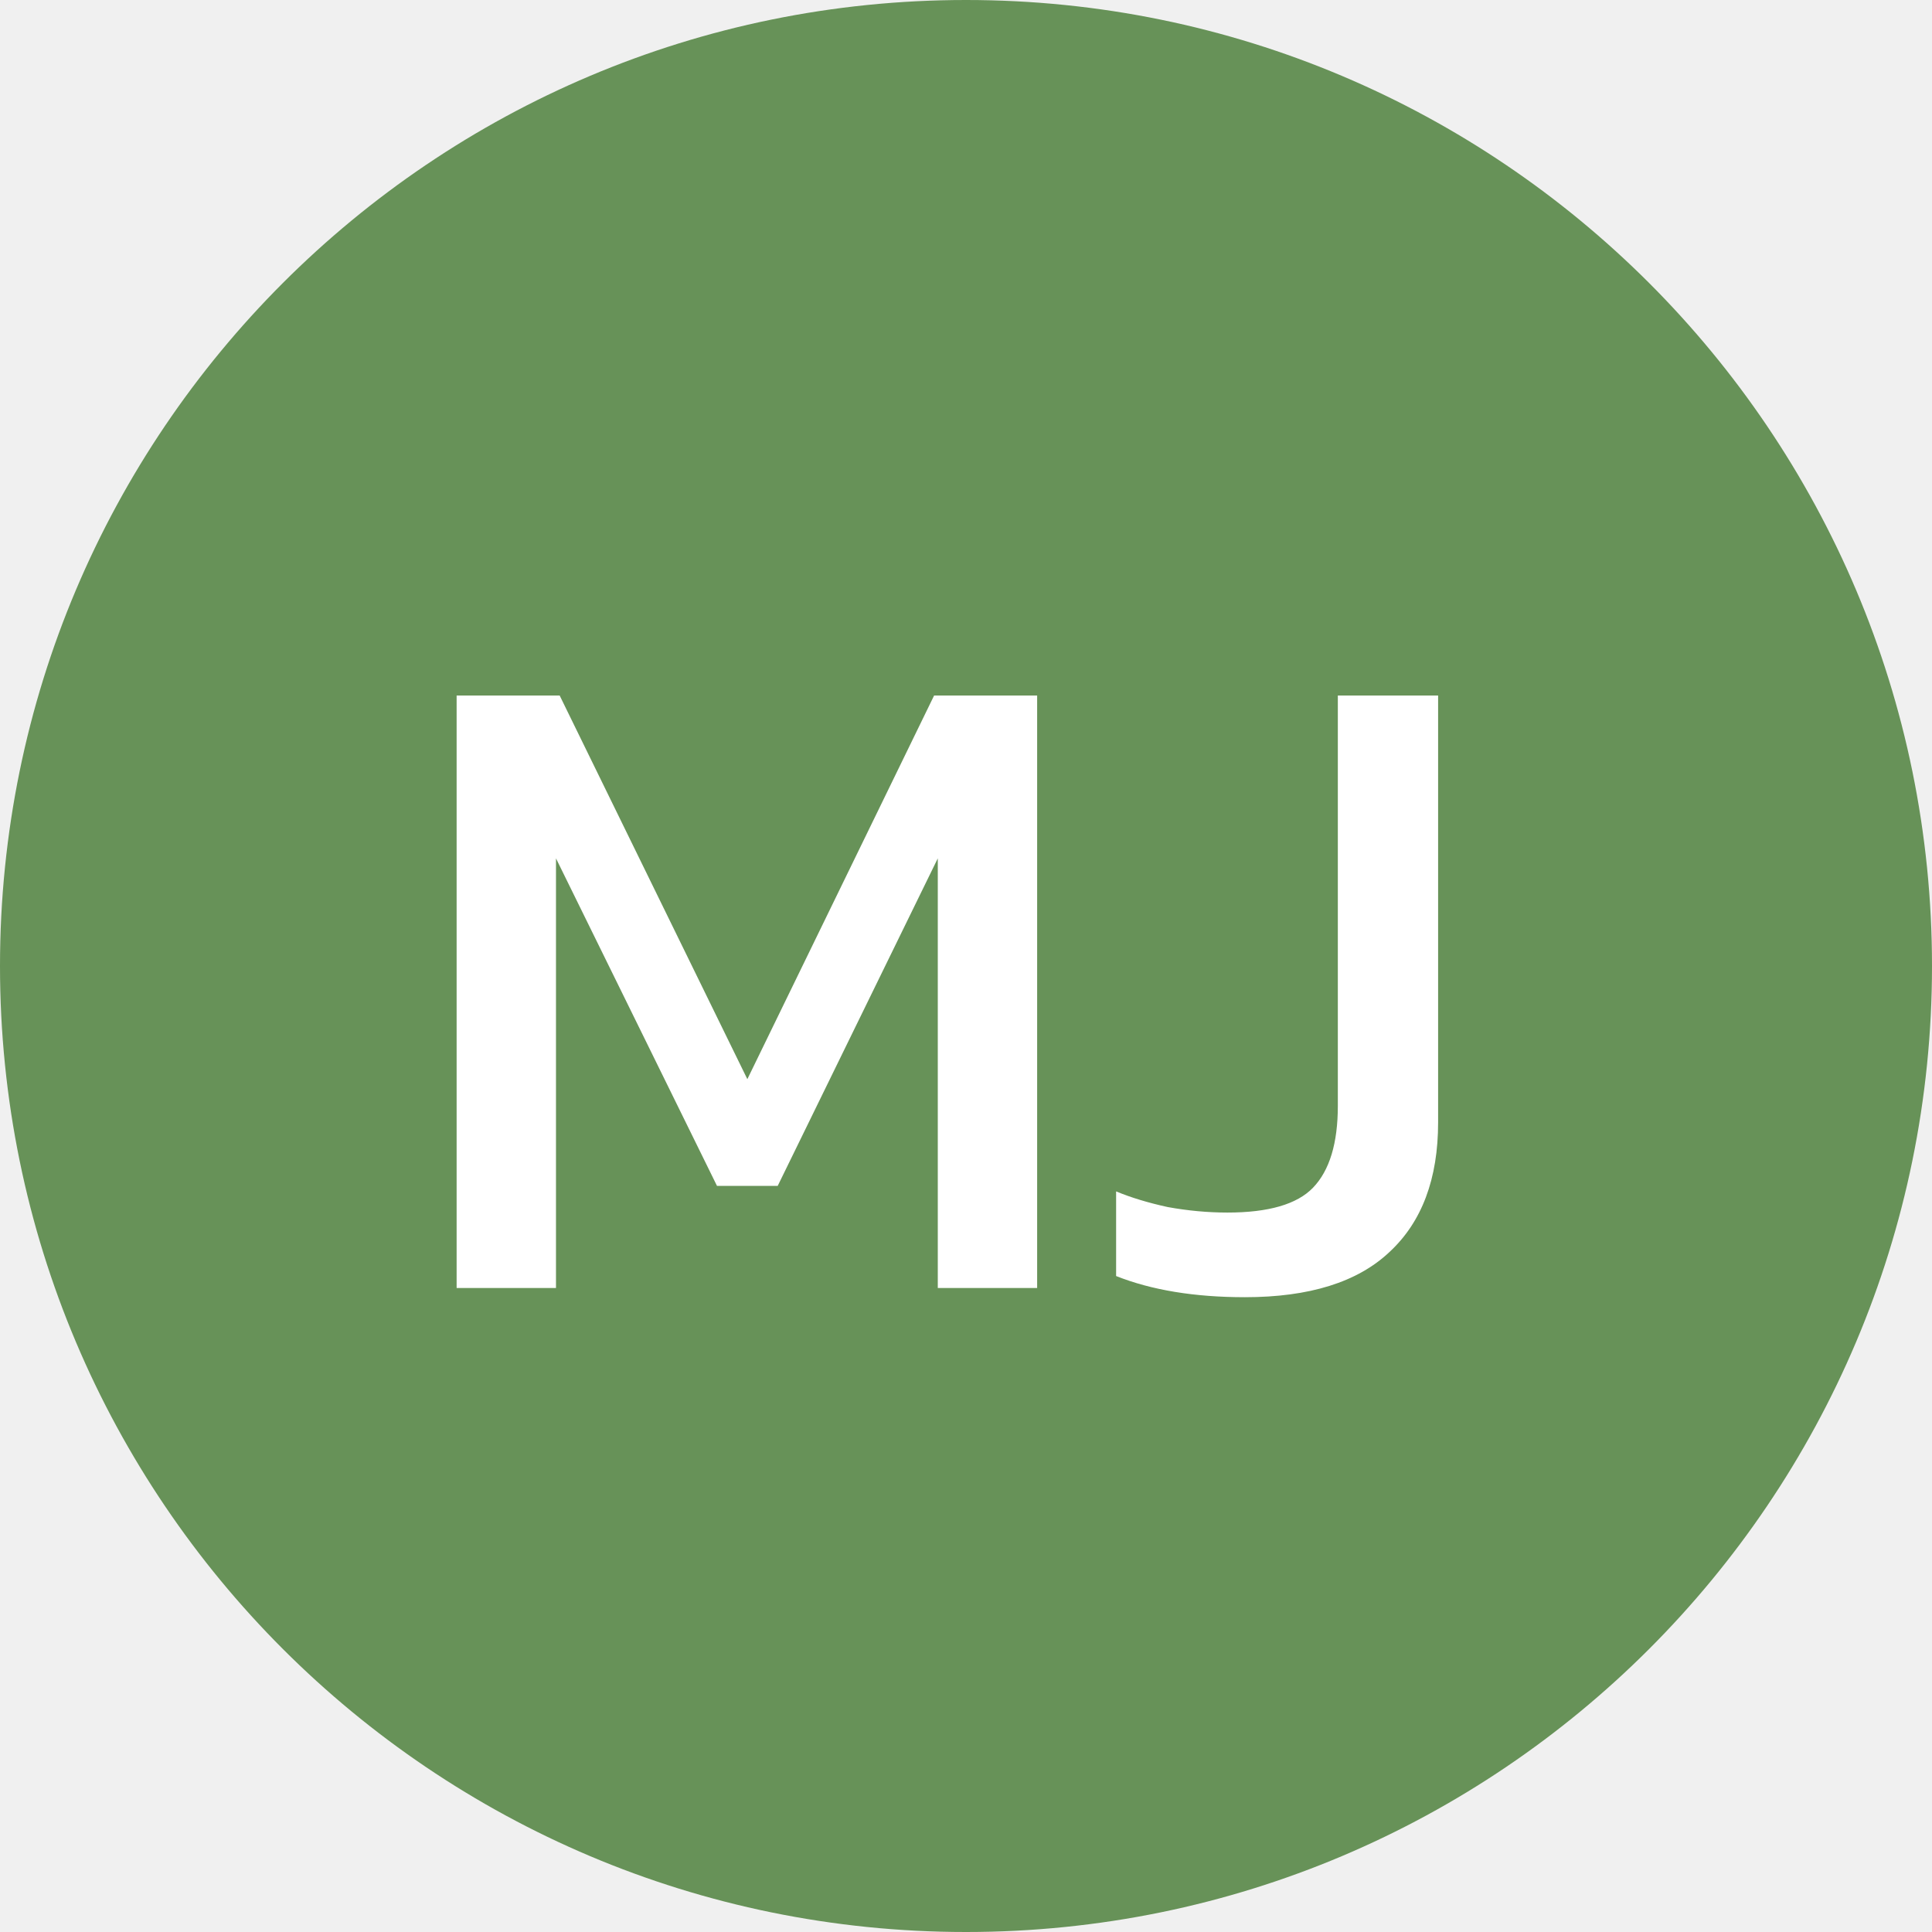
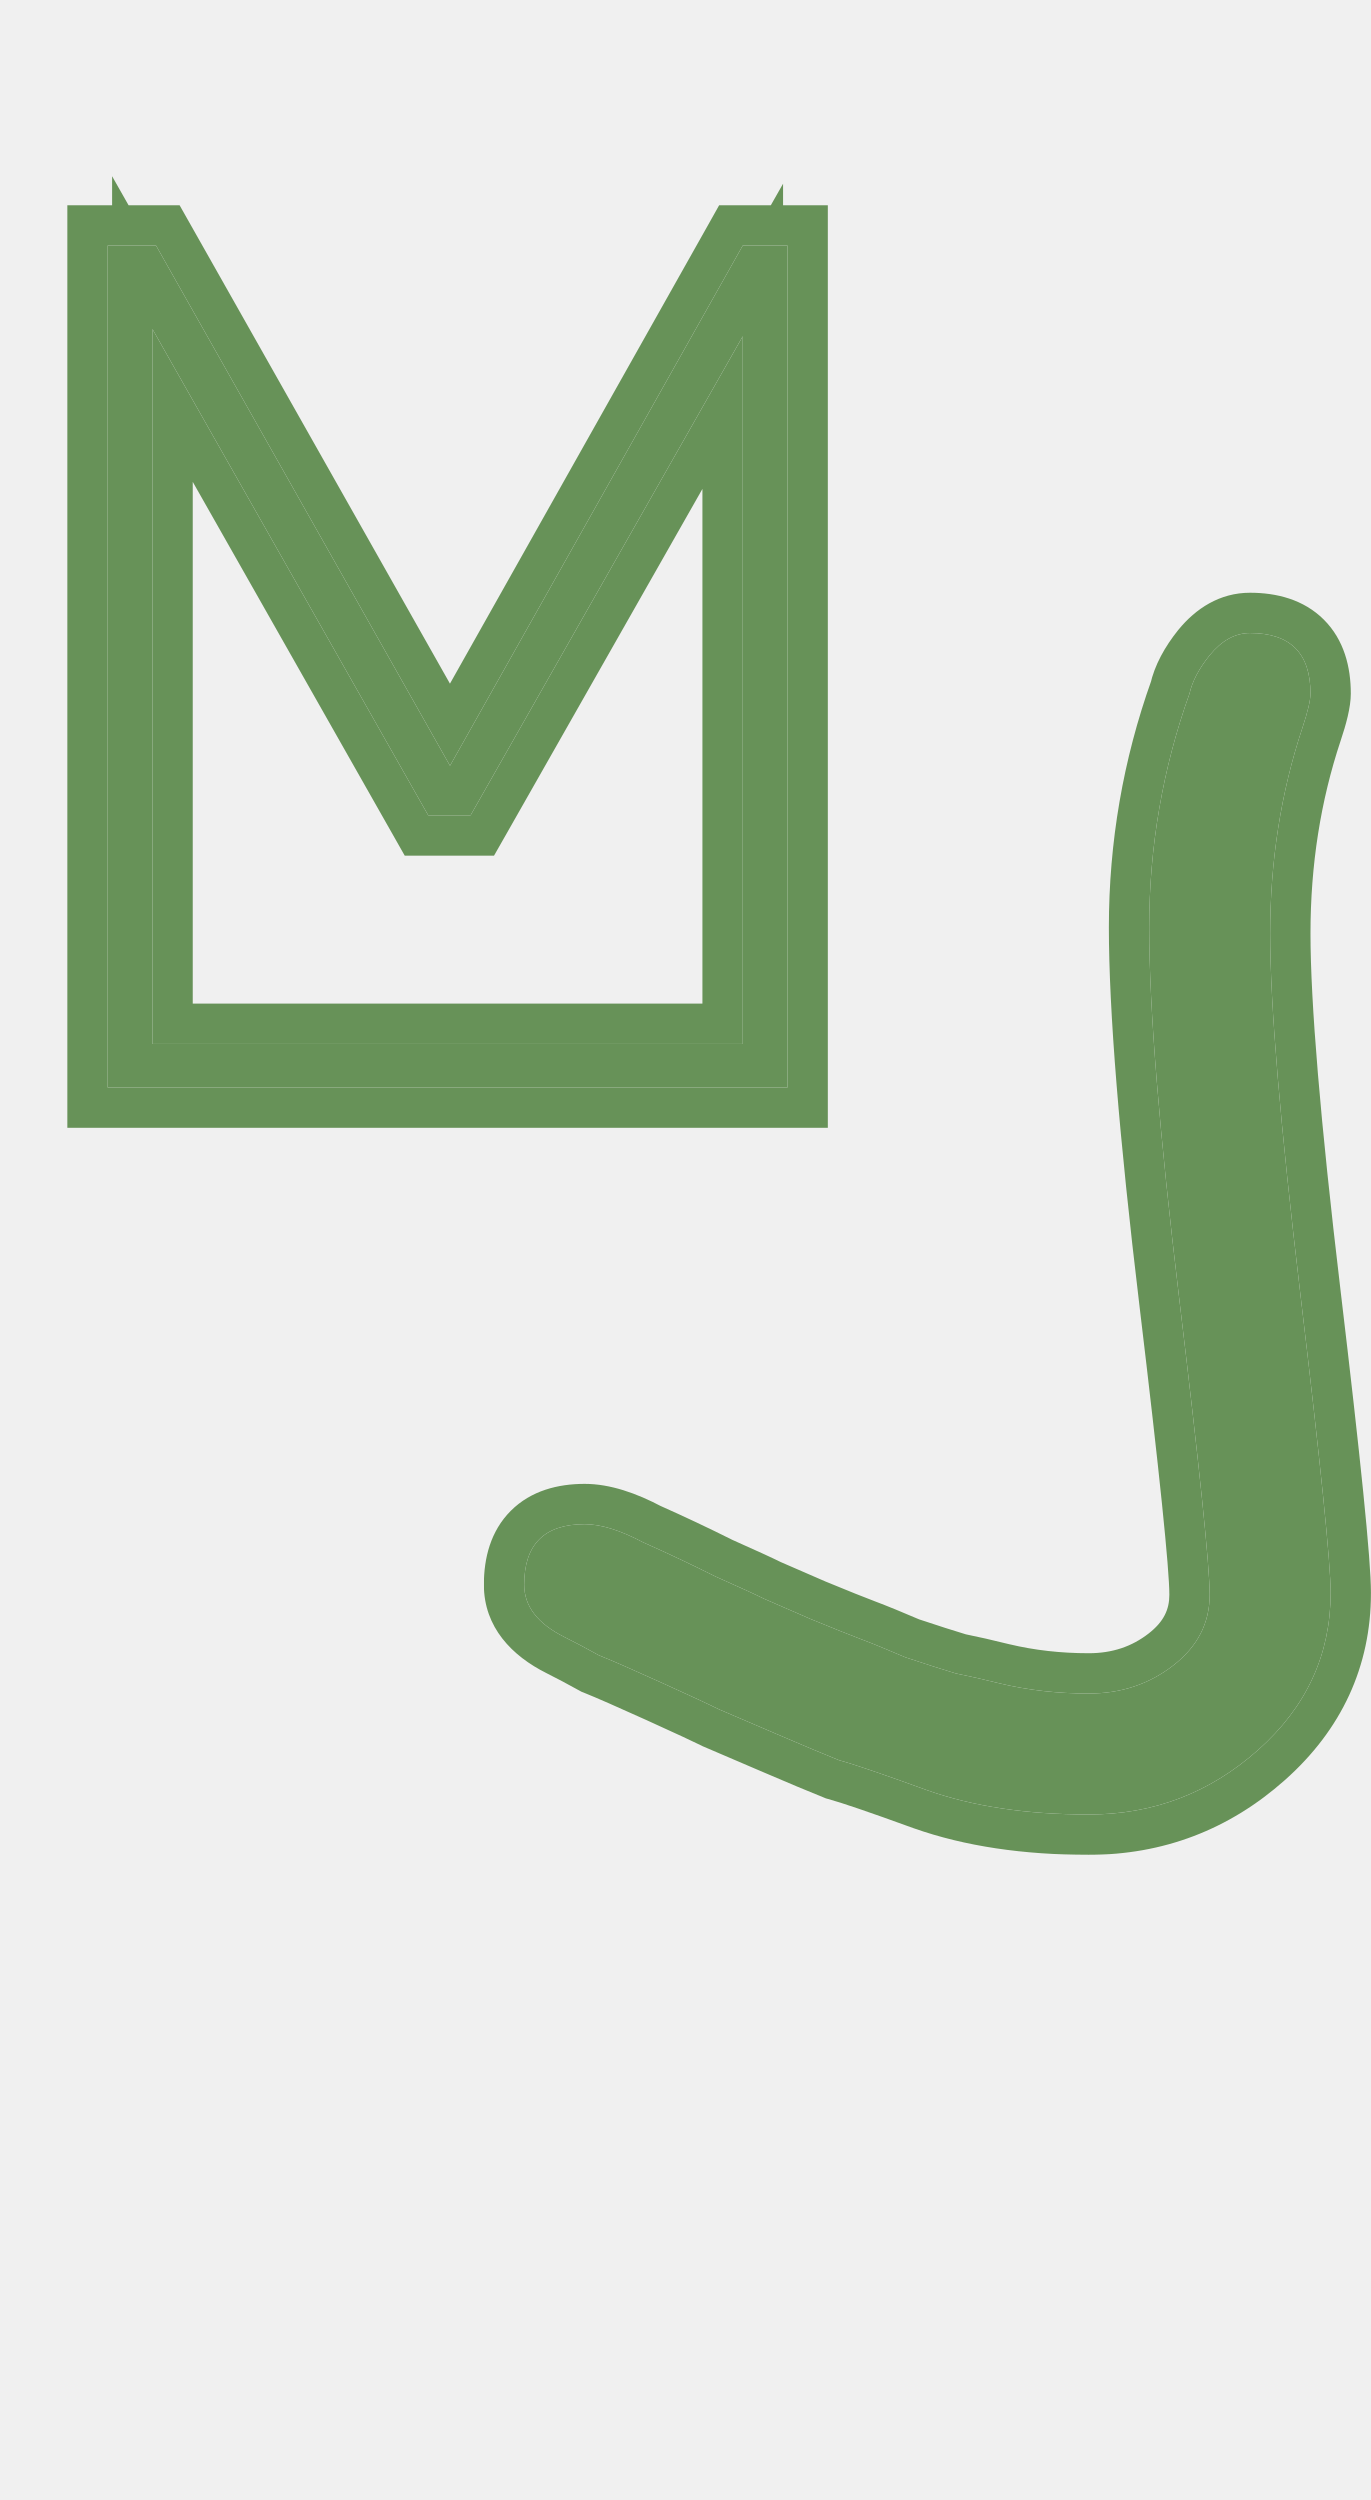
- <svg xmlns="http://www.w3.org/2000/svg" width="63" height="63" viewBox="0 0 63 63" fill="none">
-   <circle cx="31.5" cy="31.5" r="31.5" fill="#679258" />
-   <path d="M14.89 42V22.68H18.25L24.37 35.19L30.46 22.68H33.82V42H30.58V27.99L25.36 38.67H23.38L18.13 27.99V42H14.89ZM40.595 42.3C38.955 42.3 37.555 42.07 36.395 41.61V38.85C36.875 39.05 37.435 39.22 38.075 39.36C38.735 39.48 39.385 39.54 40.025 39.54C41.365 39.54 42.295 39.27 42.815 38.73C43.355 38.17 43.625 37.28 43.625 36.06V22.68H46.895V36.6C46.895 38.44 46.365 39.85 45.305 40.83C44.265 41.81 42.695 42.3 40.595 42.3Z" fill="white" />
+ <svg xmlns="http://www.w3.org/2000/svg" width="34" height="62" viewBox="0 0 34 62" fill="none">
+   <mask id="path-1-outside-1_51_4" maskUnits="userSpaceOnUse" x="1" y="4" width="20" height="24" fill="black">
+     <rect fill="white" x="1" y="4" width="20" height="24" />
+     <path d="M2.67 6.09H3.87L11.16 18.99L18.42 6.09H19.53V26.97H2.67V6.09ZM3.78 25.89H18.42V8.34L11.67 20.22H10.62L3.78 8.16V25.89Z" />
+   </mask>
+   <path d="M2.67 6.09H3.87L11.16 18.99L18.42 6.09H19.53V26.97H2.67V6.09ZM3.78 25.89H18.42V8.34L11.67 20.22H10.62L3.78 8.16V25.89Z" fill="#679258" />
+   <path d="M2.67 6.09V5.09H1.67V6.09H2.67ZM3.87 6.09L4.741 5.598L4.454 5.09H3.87V6.09ZM11.16 18.99L10.289 19.482L11.162 21.026L12.031 19.48L11.16 18.99ZM18.42 6.09V5.09H17.835L17.549 5.6L18.42 6.09ZM19.53 6.09H20.53V5.09H19.53V6.09ZM19.53 26.97V27.97H20.53V26.97H19.53ZM2.67 26.97H1.67V27.97H2.67V26.97ZM3.78 25.89H2.78V26.89H3.78V25.89ZM18.42 25.89V26.89H19.42V25.89H18.42ZM18.42 8.34H19.42V4.556L17.55 7.846L18.42 8.34ZM11.67 20.22V21.22H12.252L12.54 20.714L11.67 20.22ZM10.62 20.22L9.75 20.713L10.037 21.22H10.62V20.22ZM3.78 8.16L4.65 7.667L2.78 4.37V8.16H3.78ZM2.67 6.09V7.09H3.87V6.09V5.09H2.67V6.09ZM3.87 6.09L2.999 6.582L10.289 19.482L11.16 18.99L12.031 18.498L4.741 5.598L3.87 6.09ZM11.16 18.99L12.031 19.48L19.291 6.58L18.42 6.09L17.549 5.6L10.289 18.5L11.16 18.99ZM18.42 6.09V7.09H19.53V6.09V5.09H18.42V6.09ZM19.53 6.09H18.53V26.97H19.53H20.53V6.09H19.53ZM19.53 26.97V25.97H2.67V26.97V27.97H19.53V26.97ZM2.67 26.97H3.67V6.09H2.67H1.67V26.97H2.67ZM3.78 25.89V26.89H18.42V25.89V24.89H3.78V25.89ZM18.42 25.89H19.42V8.34H18.42H17.42V25.89H18.42ZM18.42 8.34L17.55 7.846L10.8 19.726L11.67 20.22L12.54 20.714L19.29 8.834L18.42 8.34ZM11.67 20.22V19.22H10.62V20.22V21.22H11.67V20.22ZM10.62 20.22L11.49 19.727L4.65 7.667L3.78 8.16L2.91 8.653L9.75 20.713L10.62 20.22ZM3.78 8.16H2.78V25.89H3.78H4.78V8.16H3.78Z" fill="#679258" mask="url(#path-1-outside-1_51_4)" />
+   <mask id="path-3-outside-2_51_4" maskUnits="userSpaceOnUse" x="12" y="14" width="22" height="32" fill="black">
+     <rect fill="white" x="12" y="14" width="22" height="32" />
+     <path d="M13 39.3C13 38.3 13.5 37.8 14.5 37.8C14.9 37.8 15.383 37.95 15.95 38.25C16.55 38.517 17.15 38.8 17.75 39.1C18.35 39.367 18.75 39.55 18.95 39.65C19.183 39.75 19.567 39.917 20.1 40.15C20.667 40.383 21.083 40.55 21.35 40.65C21.617 40.75 21.983 40.9 22.45 41.1C22.95 41.267 23.367 41.4 23.7 41.5C24.033 41.567 24.4 41.65 24.8 41.75C25.5 41.917 26.233 42 27 42C27.8 42 28.5 41.767 29.1 41.3C29.7 40.833 30 40.25 30 39.55C30 38.85 29.75 36.417 29.25 32.25C28.75 28.083 28.5 25 28.5 23C28.5 21 28.833 19.067 29.5 17.2C29.567 16.9 29.733 16.583 30 16.25C30.3 15.883 30.633 15.7 31 15.7C32 15.7 32.5 16.2 32.5 17.2C32.5 17.367 32.433 17.65 32.3 18.05C31.767 19.65 31.5 21.35 31.5 23.15C31.5 24.917 31.75 27.9 32.25 32.1C32.75 36.3 33 38.767 33 39.5C33 41.033 32.4 42.333 31.2 43.4C30 44.467 28.6 45 27 45C25.467 45 24.133 44.8 23 44.4C21.9 44 21.167 43.75 20.8 43.65C20.467 43.517 19.95 43.3 19.25 43C18.55 42.7 18.083 42.5 17.85 42.4C17.65 42.3 17.183 42.083 16.45 41.75C15.717 41.417 15.183 41.183 14.85 41.05C14.55 40.883 14.267 40.733 14 40.6C13.333 40.267 13 39.833 13 39.3Z" />
+   </mask>
+   <path d="M13 39.3C13 38.3 13.5 37.8 14.5 37.8C14.9 37.8 15.383 37.95 15.95 38.25C16.55 38.517 17.15 38.8 17.75 39.1C18.35 39.367 18.75 39.55 18.95 39.65C19.183 39.75 19.567 39.917 20.1 40.15C20.667 40.383 21.083 40.55 21.35 40.65C21.617 40.75 21.983 40.9 22.45 41.1C22.95 41.267 23.367 41.4 23.7 41.5C24.033 41.567 24.4 41.65 24.8 41.75C25.5 41.917 26.233 42 27 42C27.8 42 28.5 41.767 29.1 41.3C29.7 40.833 30 40.25 30 39.55C30 38.85 29.75 36.417 29.25 32.25C28.75 28.083 28.5 25 28.5 23C28.5 21 28.833 19.067 29.5 17.2C29.567 16.9 29.733 16.583 30 16.25C30.3 15.883 30.633 15.7 31 15.7C32 15.7 32.5 16.2 32.5 17.2C32.5 17.367 32.433 17.65 32.3 18.05C31.767 19.65 31.5 21.35 31.5 23.15C31.5 24.917 31.75 27.9 32.25 32.1C32.75 36.3 33 38.767 33 39.5C33 41.033 32.4 42.333 31.2 43.4C30 44.467 28.6 45 27 45C25.467 45 24.133 44.8 23 44.4C21.9 44 21.167 43.75 20.8 43.65C20.467 43.517 19.95 43.3 19.25 43C18.55 42.7 18.083 42.5 17.85 42.4C17.65 42.3 17.183 42.083 16.45 41.75C15.717 41.417 15.183 41.183 14.85 41.05C14.55 40.883 14.267 40.733 14 40.6C13.333 40.267 13 39.833 13 39.3Z" fill="#679258" />
+   <path d="M15.95 38.25L15.482 39.134L15.512 39.15L15.544 39.164L15.95 38.25ZM17.75 39.1L17.303 39.994L17.323 40.005L17.344 40.014L17.75 39.1ZM18.95 39.65L18.503 40.544L18.529 40.558L18.556 40.569L18.95 39.65ZM20.1 40.15L19.699 41.066L19.709 41.071L19.719 41.075L20.1 40.15ZM21.35 40.65L21.701 39.714L21.701 39.714L21.35 40.65ZM22.45 41.1L22.056 42.019L22.094 42.035L22.134 42.049L22.45 41.1ZM23.7 41.5L23.413 42.458L23.458 42.471L23.504 42.481L23.7 41.5ZM24.8 41.75L24.558 42.72L24.568 42.723L24.8 41.75ZM29.1 41.3L29.714 42.089L29.714 42.089L29.1 41.3ZM29.25 32.25L28.257 32.369L28.257 32.369L29.25 32.25ZM29.5 17.2L30.442 17.536L30.463 17.478L30.476 17.417L29.5 17.2ZM30 16.25L29.226 15.617L29.219 15.625L30 16.25ZM32.3 18.05L33.249 18.366L33.249 18.366L32.3 18.05ZM32.25 32.1L31.257 32.218L31.257 32.218L32.25 32.1ZM31.2 43.4L30.536 42.653L30.536 42.653L31.2 43.4ZM23 44.4L22.658 45.34L22.667 45.343L23 44.4ZM20.8 43.65L20.429 44.578L20.482 44.6L20.537 44.615L20.8 43.65ZM19.25 43L19.644 42.081L19.644 42.081L19.25 43ZM17.85 42.4L17.403 43.294L17.429 43.308L17.456 43.319L17.85 42.4ZM16.45 41.75L16.864 40.84L16.45 41.75ZM14.85 41.05L14.364 41.924L14.42 41.955L14.479 41.978L14.85 41.05ZM14 40.6L14.447 39.706L14.447 39.706L14 40.6ZM13 39.3H14C14 39.13 14.022 39.023 14.042 38.96C14.062 38.902 14.079 38.885 14.082 38.882C14.085 38.879 14.102 38.862 14.16 38.842C14.223 38.822 14.33 38.8 14.5 38.8V37.8V36.8C13.846 36.8 13.172 36.964 12.668 37.468C12.164 37.972 12 38.646 12 39.3H13ZM14.5 37.8V38.8C14.667 38.8 14.982 38.869 15.482 39.134L15.95 38.25L16.418 37.366C15.785 37.031 15.133 36.8 14.5 36.8V37.8ZM15.95 38.25L15.544 39.164C16.13 39.424 16.716 39.701 17.303 39.994L17.75 39.1L18.197 38.206C17.584 37.899 16.97 37.609 16.356 37.336L15.95 38.25ZM17.75 39.1L17.344 40.014C17.947 40.282 18.326 40.456 18.503 40.544L18.95 39.65L19.397 38.756C19.174 38.644 18.753 38.452 18.156 38.186L17.75 39.1ZM18.95 39.65L18.556 40.569C18.786 40.667 19.166 40.833 19.699 41.066L20.1 40.15L20.501 39.234C19.967 39 19.581 38.833 19.344 38.731L18.95 39.65ZM20.1 40.15L19.719 41.075C20.287 41.309 20.716 41.48 20.999 41.586L21.35 40.65L21.701 39.714C21.45 39.62 21.046 39.458 20.481 39.225L20.1 40.15ZM21.35 40.65L20.999 41.586C21.244 41.678 21.595 41.821 22.056 42.019L22.45 41.1L22.844 40.181C22.372 39.979 21.989 39.822 21.701 39.714L21.35 40.65ZM22.45 41.1L22.134 42.049C22.639 42.217 23.066 42.354 23.413 42.458L23.7 41.5L23.987 40.542C23.667 40.446 23.261 40.316 22.766 40.151L22.45 41.1ZM23.7 41.5L23.504 42.481C23.819 42.544 24.17 42.623 24.558 42.72L24.8 41.75L25.043 40.78C24.63 40.677 24.248 40.59 23.896 40.519L23.7 41.5ZM24.8 41.75L24.568 42.723C25.349 42.909 26.16 43 27 43V42V41C26.306 41 25.651 40.925 25.032 40.777L24.8 41.75ZM27 42V43C28.01 43 28.929 42.7 29.714 42.089L29.1 41.3L28.486 40.511C28.071 40.833 27.59 41 27 41V42ZM29.1 41.3L29.714 42.089C30.534 41.452 31 40.588 31 39.55H30H29C29 39.912 28.866 40.215 28.486 40.511L29.1 41.3ZM30 39.55H31C31 38.773 30.738 36.26 30.243 32.131L29.25 32.25L28.257 32.369C28.762 36.573 29 38.926 29 39.55H30ZM29.25 32.25L30.243 32.131C29.744 27.971 29.5 24.937 29.5 23H28.5H27.5C27.5 25.063 27.756 28.196 28.257 32.369L29.25 32.25ZM28.5 23H29.5C29.5 21.114 29.814 19.294 30.442 17.536L29.5 17.2L28.558 16.864C27.853 18.839 27.5 20.886 27.5 23H28.5ZM29.5 17.2L30.476 17.417C30.499 17.312 30.575 17.132 30.781 16.875L30 16.25L29.219 15.625C28.892 16.034 28.634 16.488 28.524 16.983L29.5 17.2ZM30 16.25L30.774 16.883C30.862 16.775 30.926 16.731 30.957 16.714C30.982 16.7 30.992 16.7 31 16.7V15.7V14.7C30.25 14.7 29.656 15.091 29.226 15.617L30 16.25ZM31 15.7V16.7C31.17 16.7 31.277 16.722 31.34 16.742C31.398 16.762 31.415 16.779 31.418 16.782C31.421 16.785 31.438 16.802 31.458 16.86C31.478 16.923 31.5 17.03 31.5 17.2H32.5H33.5C33.5 16.546 33.336 15.872 32.832 15.368C32.328 14.864 31.654 14.7 31 14.7V15.7ZM32.5 17.2H31.5C31.5 17.17 31.503 17.195 31.477 17.308C31.453 17.411 31.412 17.551 31.351 17.734L32.3 18.05L33.249 18.366C33.38 17.974 33.5 17.548 33.5 17.2H32.5ZM32.3 18.05L31.351 17.734C30.782 19.442 30.5 21.25 30.5 23.15H31.5H32.5C32.5 21.45 32.752 19.858 33.249 18.366L32.3 18.05ZM31.5 23.15H30.5C30.5 24.982 30.757 28.018 31.257 32.218L32.25 32.1L33.243 31.982C32.743 27.782 32.5 24.851 32.5 23.15H31.5ZM32.25 32.1L31.257 32.218C31.761 36.454 32 38.842 32 39.5H33H34C34 38.691 33.739 36.146 33.243 31.982L32.25 32.1ZM33 39.5H32C32 40.733 31.534 41.766 30.536 42.653L31.2 43.4L31.864 44.147C33.266 42.901 34 41.334 34 39.5H33ZM31.2 43.4L30.536 42.653C29.518 43.557 28.354 44 27 44V45V46C28.846 46 30.482 45.376 31.864 44.147L31.2 43.4ZM27 45V44C25.55 44 24.334 43.81 23.333 43.457L23 44.4L22.667 45.343C23.932 45.789 25.383 46 27 46V45ZM23 44.4L23.342 43.46C22.249 43.063 21.477 42.798 21.063 42.685L20.8 43.65L20.537 44.615C20.857 44.702 21.551 44.937 22.658 45.34L23 44.4ZM20.8 43.65L21.171 42.721C20.85 42.593 20.343 42.38 19.644 42.081L19.25 43L18.856 43.919C19.557 44.22 20.083 44.44 20.429 44.578L20.8 43.65ZM19.25 43L19.644 42.081C18.944 41.781 18.477 41.581 18.244 41.481L17.85 42.4L17.456 43.319C17.689 43.419 18.156 43.619 18.856 43.919L19.25 43ZM17.85 42.4L18.297 41.506C18.077 41.396 17.592 41.171 16.864 40.84L16.45 41.75L16.036 42.66C16.775 42.996 17.223 43.204 17.403 43.294L17.85 42.4ZM16.45 41.75L16.864 40.84C16.129 40.506 15.578 40.264 15.221 40.121L14.85 41.05L14.479 41.978C14.789 42.103 15.304 42.328 16.036 42.66L16.45 41.75ZM14.85 41.05L15.336 40.176C15.025 40.003 14.729 39.846 14.447 39.706L14 40.6L13.553 41.494C13.805 41.62 14.075 41.764 14.364 41.924L14.85 41.05ZM14 40.6L14.447 39.706C14.203 39.583 14.09 39.477 14.043 39.415C14.007 39.369 14 39.34 14 39.3H13H12C12 40.359 12.702 41.069 13.553 41.494L14 40.6Z" fill="#679258" mask="url(#path-3-outside-2_51_4)" />
</svg>
